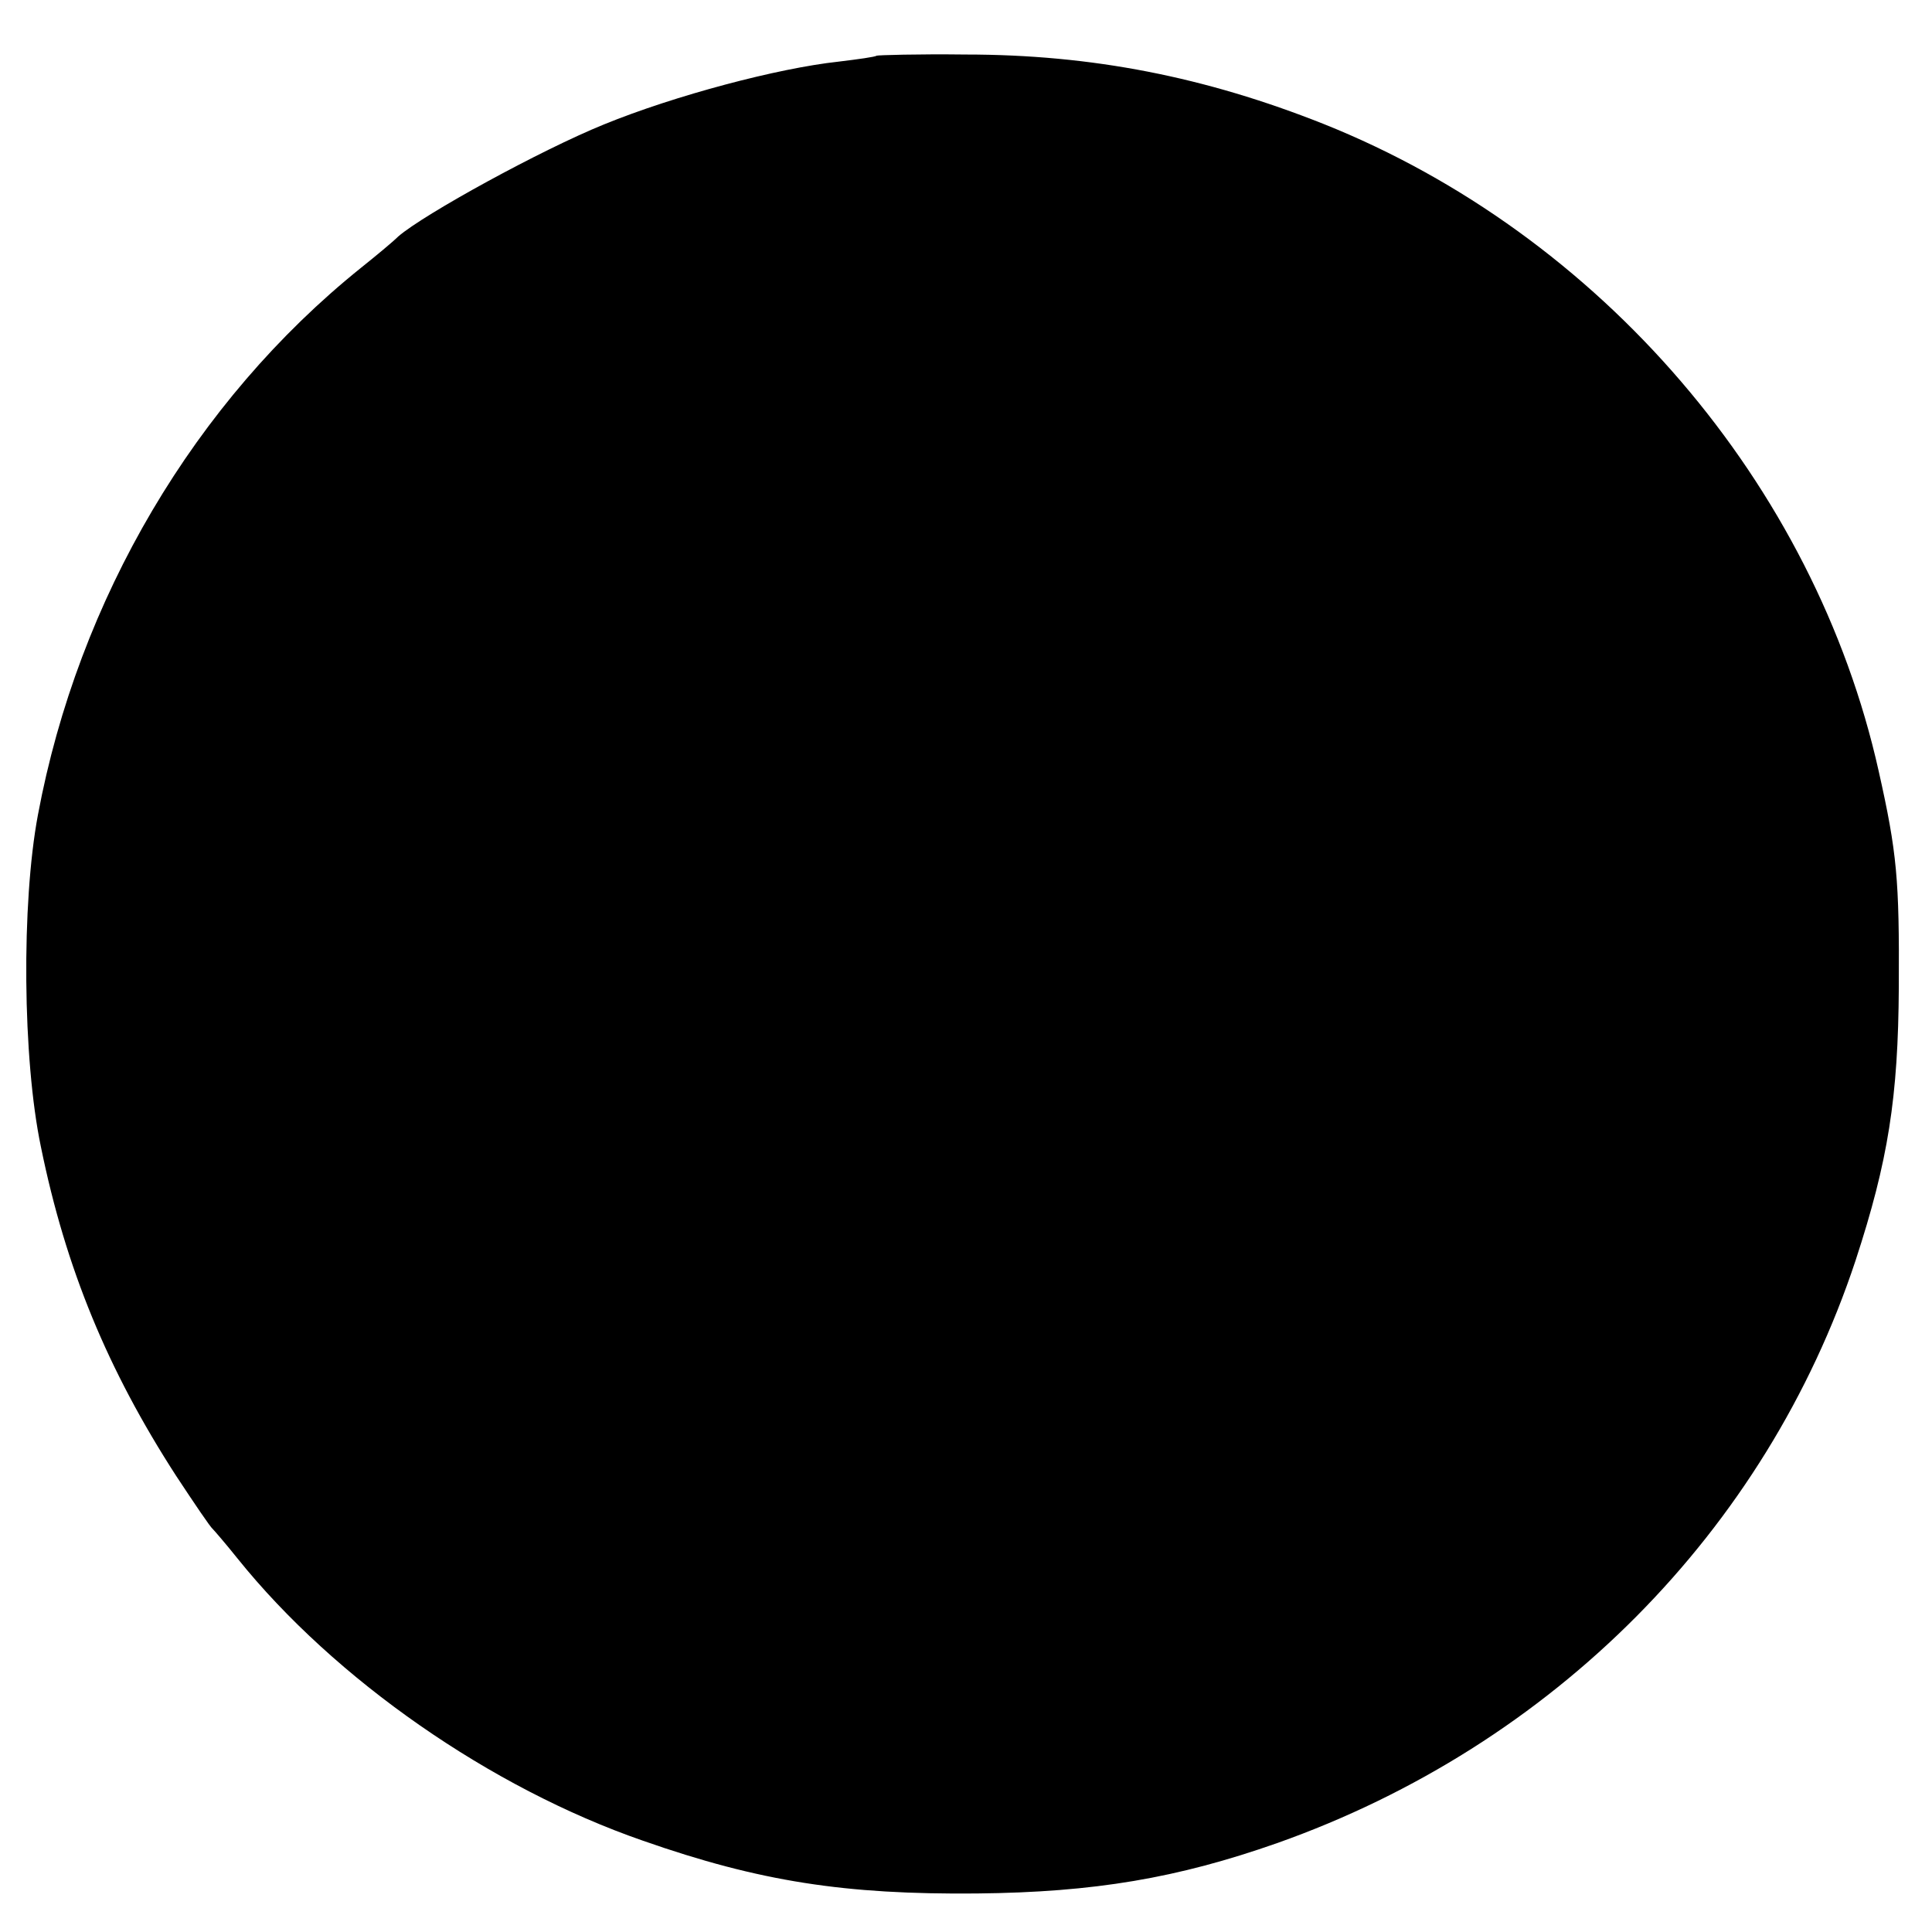
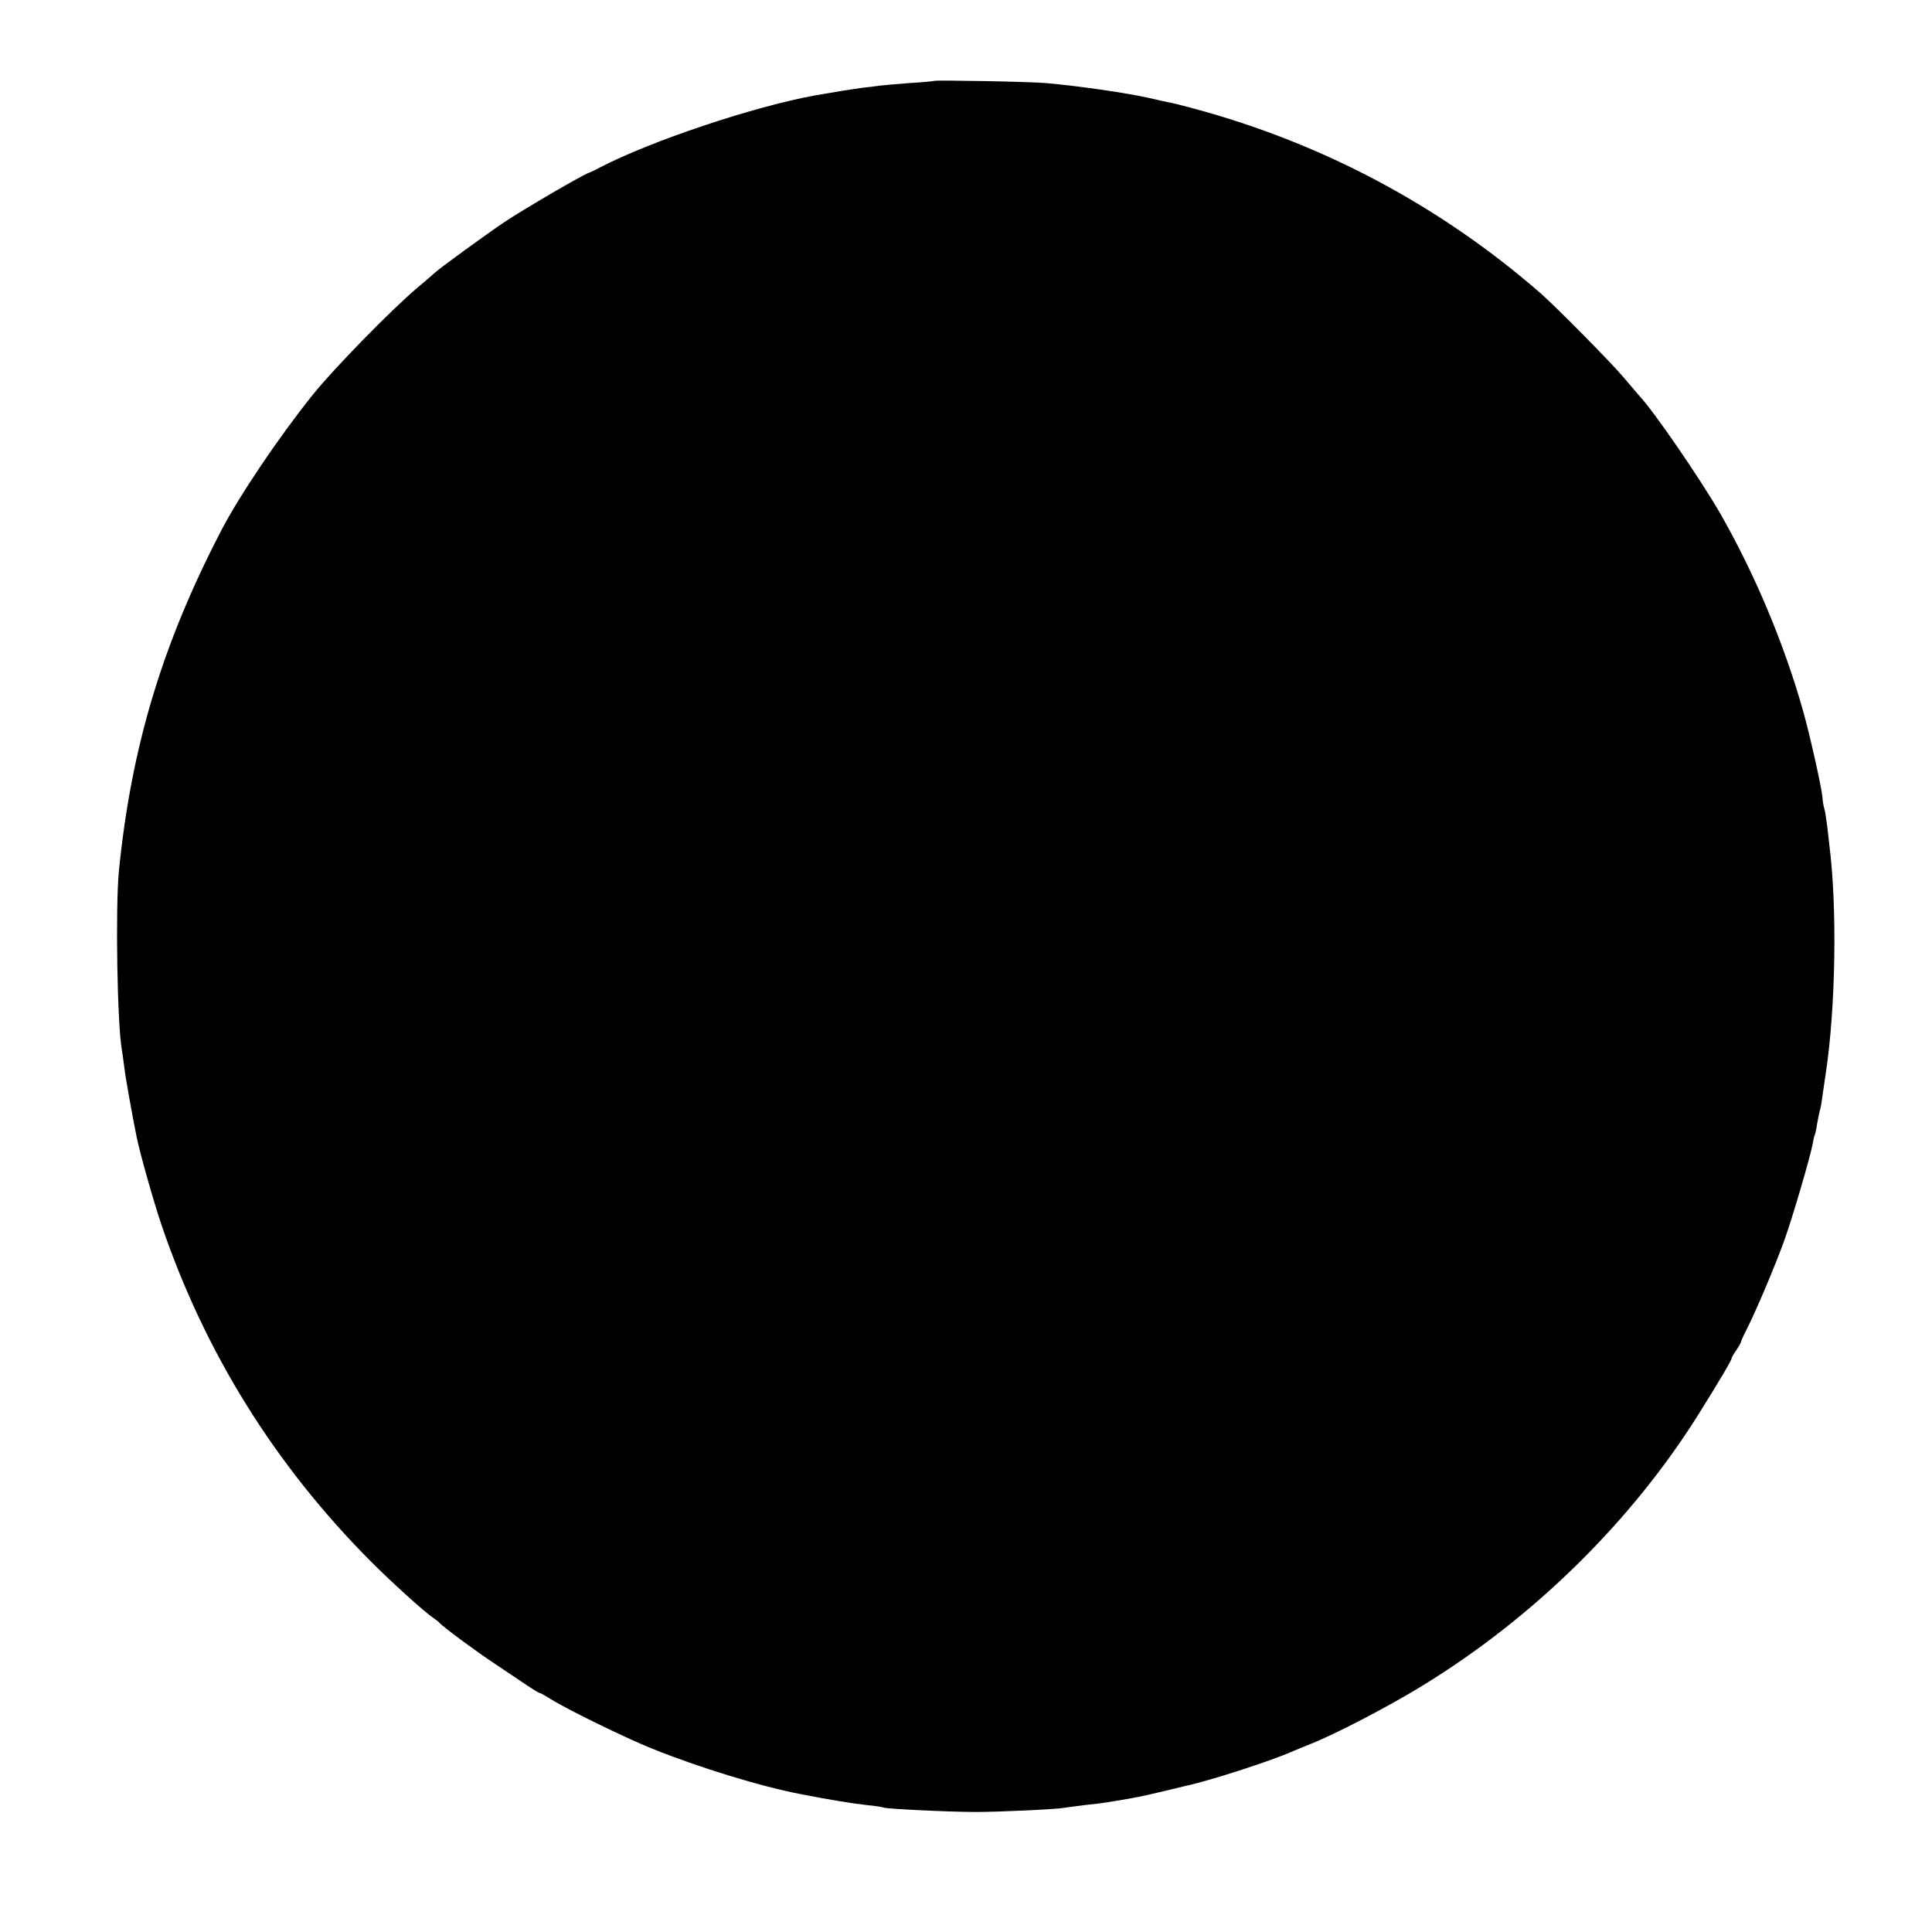
- <svg xmlns="http://www.w3.org/2000/svg" version="1.0" width="326pt" height="326pt" viewBox="0 0 326 326" preserveAspectRatio="xMidYMid meet">
-   <g transform="translate(0,326) scale(0.1,-0.1)" fill="#000000" stroke="none">
-     <path d="M1479 3166 c-2 -2 -31 -6 -64 -10 -102 -11 -276 -57 -396 -106 -106 -43 -303 -151 -347 -189 -9 -9 -38 -33 -63 -53 -280 -225 -477 -559 -545 -923 -28 -149 -26 -412 5 -560 42 -206 113 -377 228 -555 31 -47 58 -87 62 -90 3 -3 22 -25 42 -50 164 -204 427 -387 684 -476 197 -69 341 -91 563 -89 199 2 339 26 507 85 466 165 825 527 976 983 55 168 72 275 73 462 1 181 -3 226 -34 364 -108 484 -469 905 -937 1092 -199 79 -390 117 -604 117 -81 1 -148 -1 -150 -2z" />
+ <svg xmlns="http://www.w3.org/2000/svg" version="1.0" width="800pt" height="800pt" viewBox="0 0 800 800" preserveAspectRatio="xMidYMid meet">
+   <g transform="translate(0,800) scale(0.1,-0.1)" fill="#000000" stroke="none">
+     <path d="M3868 7665 c-2 -1 -48 -6 -103 -9 -55 -4 -111 -9 -125 -11 -14 -2 -43 -6 -65 -8 -39 -5 -138 -21 -200 -32 -253 -46 -678 -188 -890 -298 -22 -12 -42 -21 -45 -22 -14 -1 -275 -153 -355 -207 -81 -55 -272 -194 -285 -208 -3 -3 -34 -30 -70 -60 -104 -87 -348 -336 -436 -446 -138 -172 -302 -415 -377 -559 -245 -471 -374 -899 -425 -1415 -14 -151 -7 -631 13 -740 2 -14 7 -46 10 -71 4 -38 32 -194 51 -288 14 -68 68 -260 102 -361 179 -528 469 -995 867 -1395 84 -84 222 -210 259 -234 11 -8 23 -17 26 -21 15 -17 147 -115 230 -170 52 -35 114 -76 137 -92 23 -15 44 -28 47 -28 4 0 25 -12 49 -27 67 -42 304 -158 418 -204 194 -78 450 -157 619 -189 112 -22 217 -39 274 -45 33 -3 62 -8 66 -10 9 -5 269 -18 380 -18 98 0 331 11 365 17 11 2 52 7 90 12 39 4 72 8 75 9 3 0 26 4 51 8 85 14 104 18 189 38 47 11 92 22 100 24 95 20 351 103 435 140 17 7 55 23 85 35 97 38 324 156 460 240 461 282 866 681 1144 1125 88 141 136 222 136 230 0 4 9 19 19 33 10 15 19 30 20 35 0 4 11 28 25 55 40 80 117 262 153 362 35 96 109 350 119 404 3 16 6 32 8 35 2 3 7 24 10 46 4 22 9 47 11 55 3 8 7 29 9 45 2 17 10 66 16 110 41 270 48 687 15 945 -1 14 -6 50 -9 80 -4 30 -9 63 -12 72 -3 9 -7 32 -8 50 -6 50 -52 256 -80 355 -79 279 -199 565 -343 817 -82 142 -275 424 -335 487 -7 8 -35 41 -63 74 -49 59 -279 292 -345 350 -414 361 -901 621 -1435 765 -44 12 -91 24 -105 26 -14 3 -52 11 -85 19 -90 20 -286 49 -425 61 -66 6 -457 13 -462 9z" />
  </g>
</svg>
